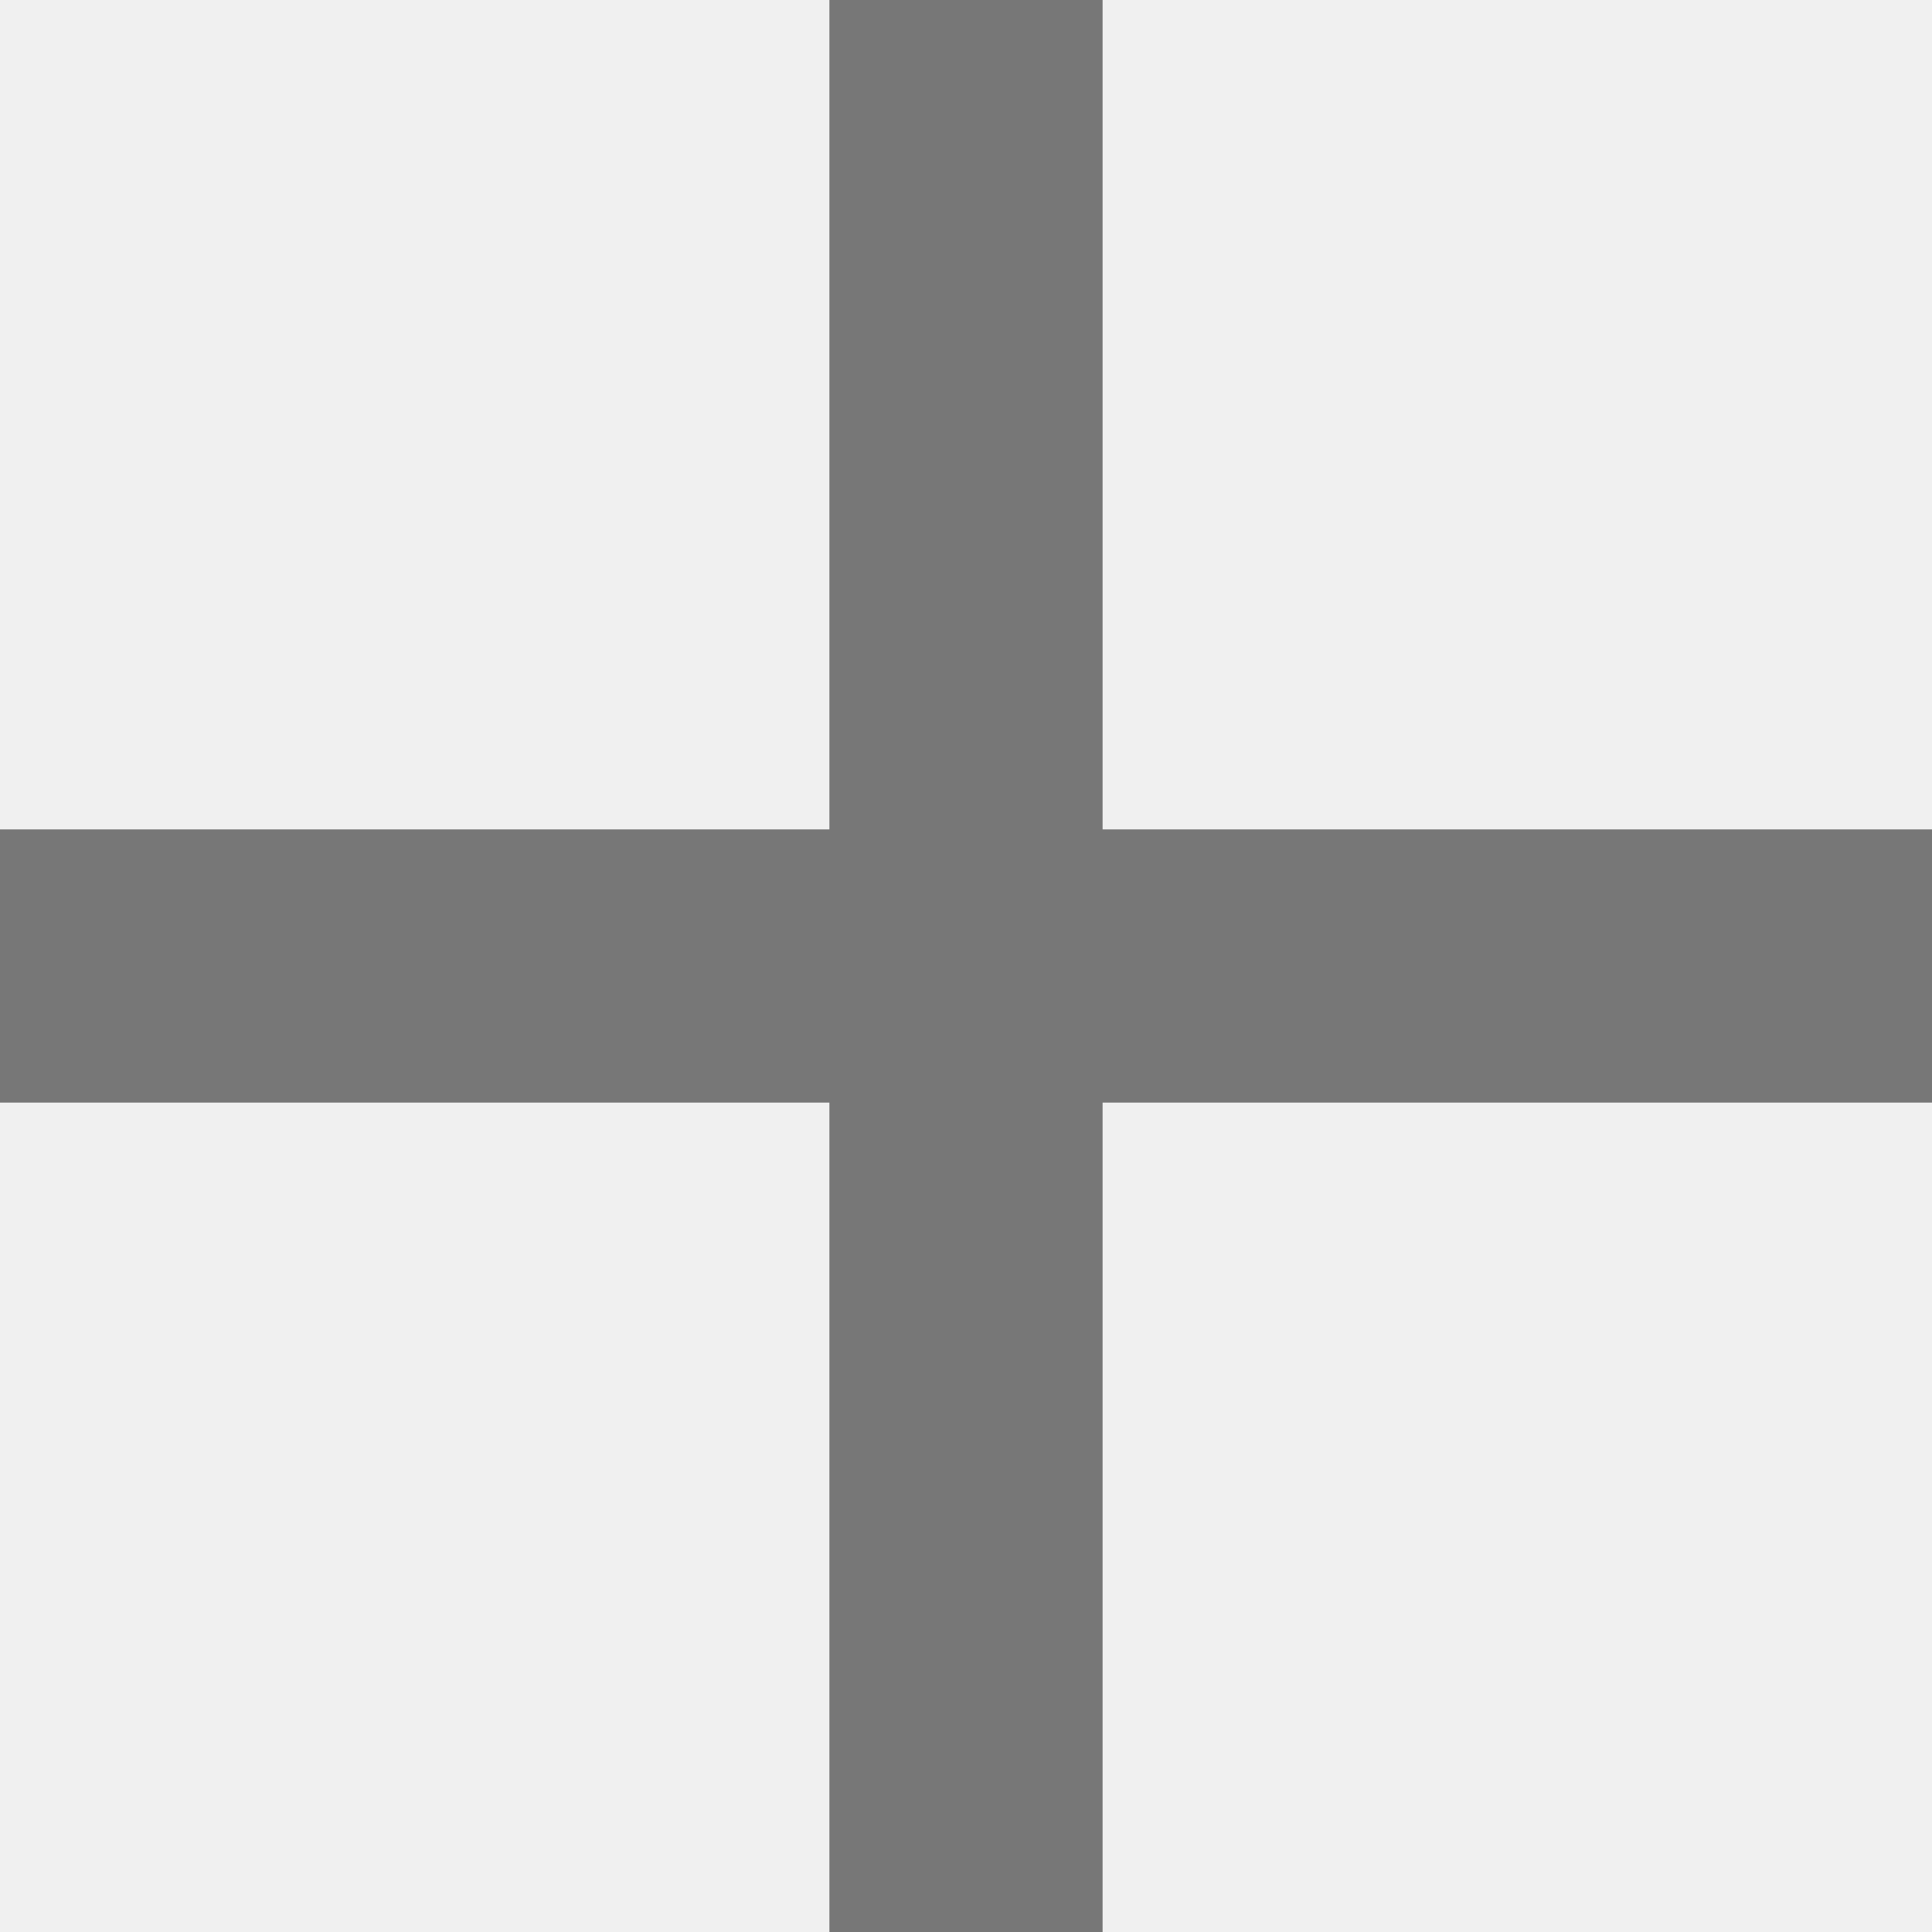
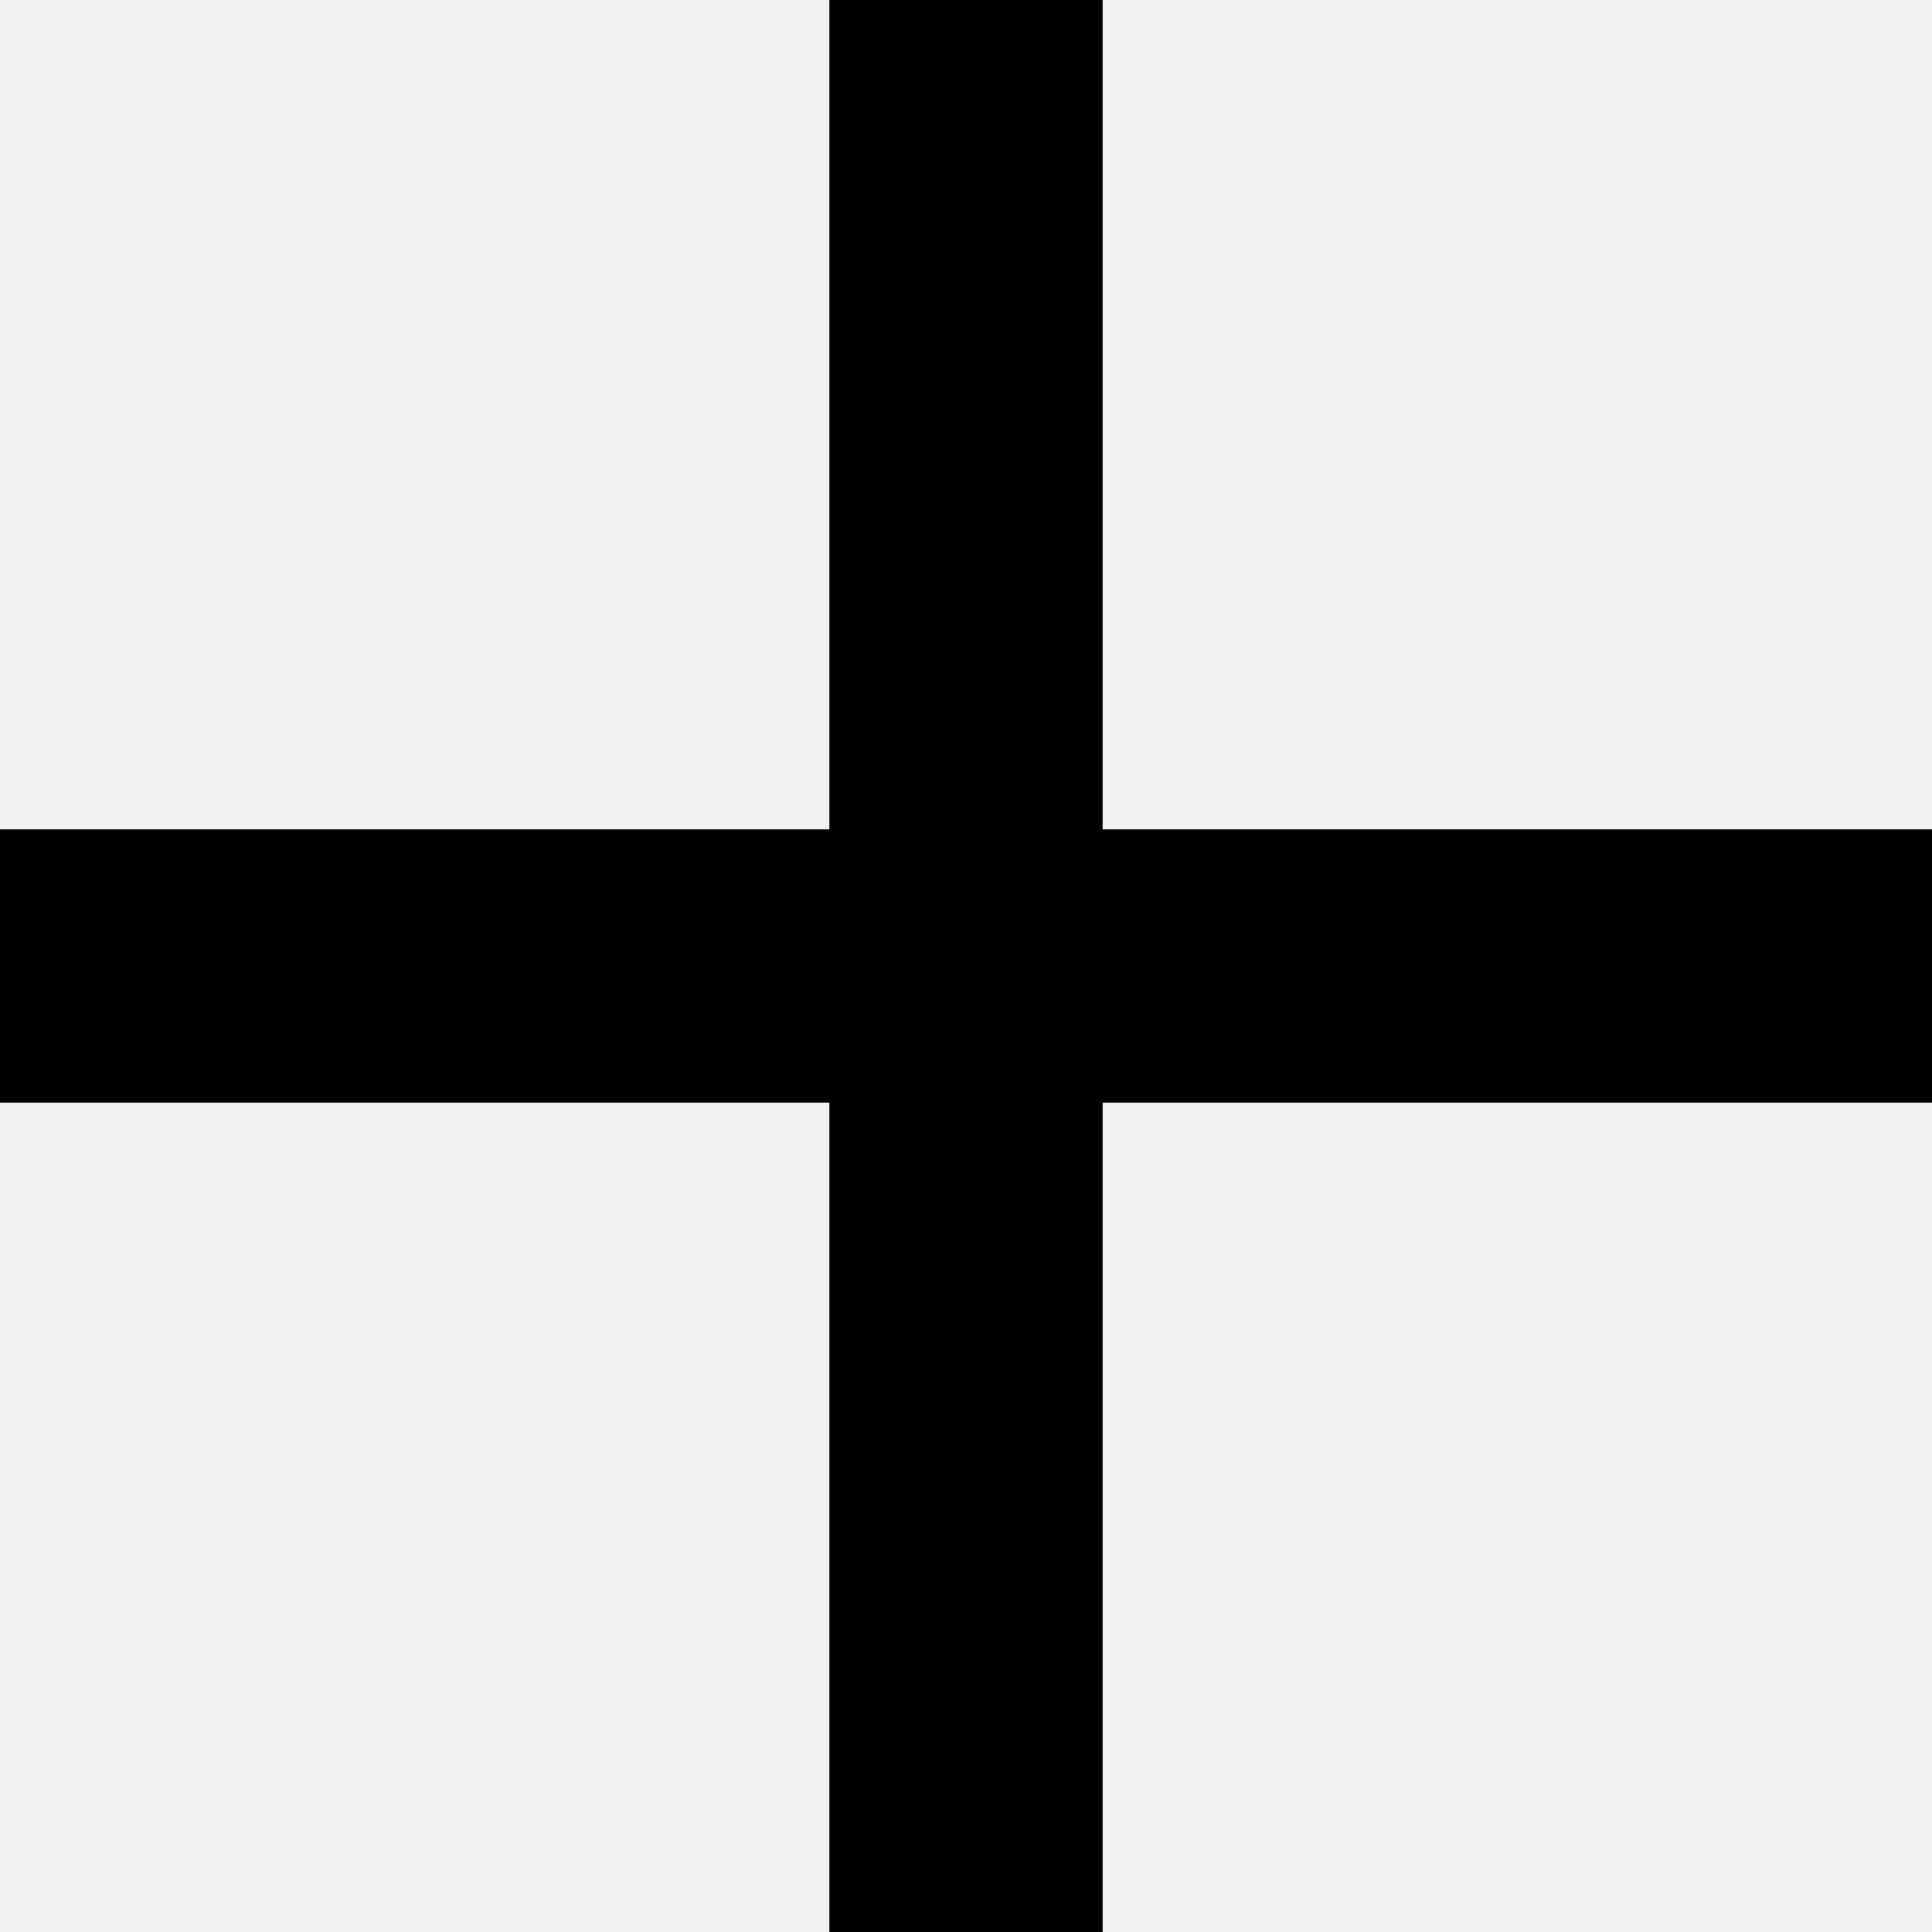
<svg xmlns="http://www.w3.org/2000/svg" width="560" height="560" viewBox="0 0 560 560" fill="none">
  <g clip-path="url(#clip0_1_5)">
-     <path d="M-76.382 319.598V240.402H240.402V-76.382H319.598V240.402H636.382V319.598H319.598V636.382H240.402V319.598H-76.382Z" fill="#777777" />
+     <path d="M-76.382 319.598V240.402H240.402V-76.382H319.598V240.402H636.382V319.598H319.598V636.382H240.402V319.598H-76.382Z" fill="currentColor" />
  </g>
  <defs>
    <clipPath id="clip0_1_5">
      <rect width="560" height="560" fill="white" />
    </clipPath>
  </defs>
</svg>
